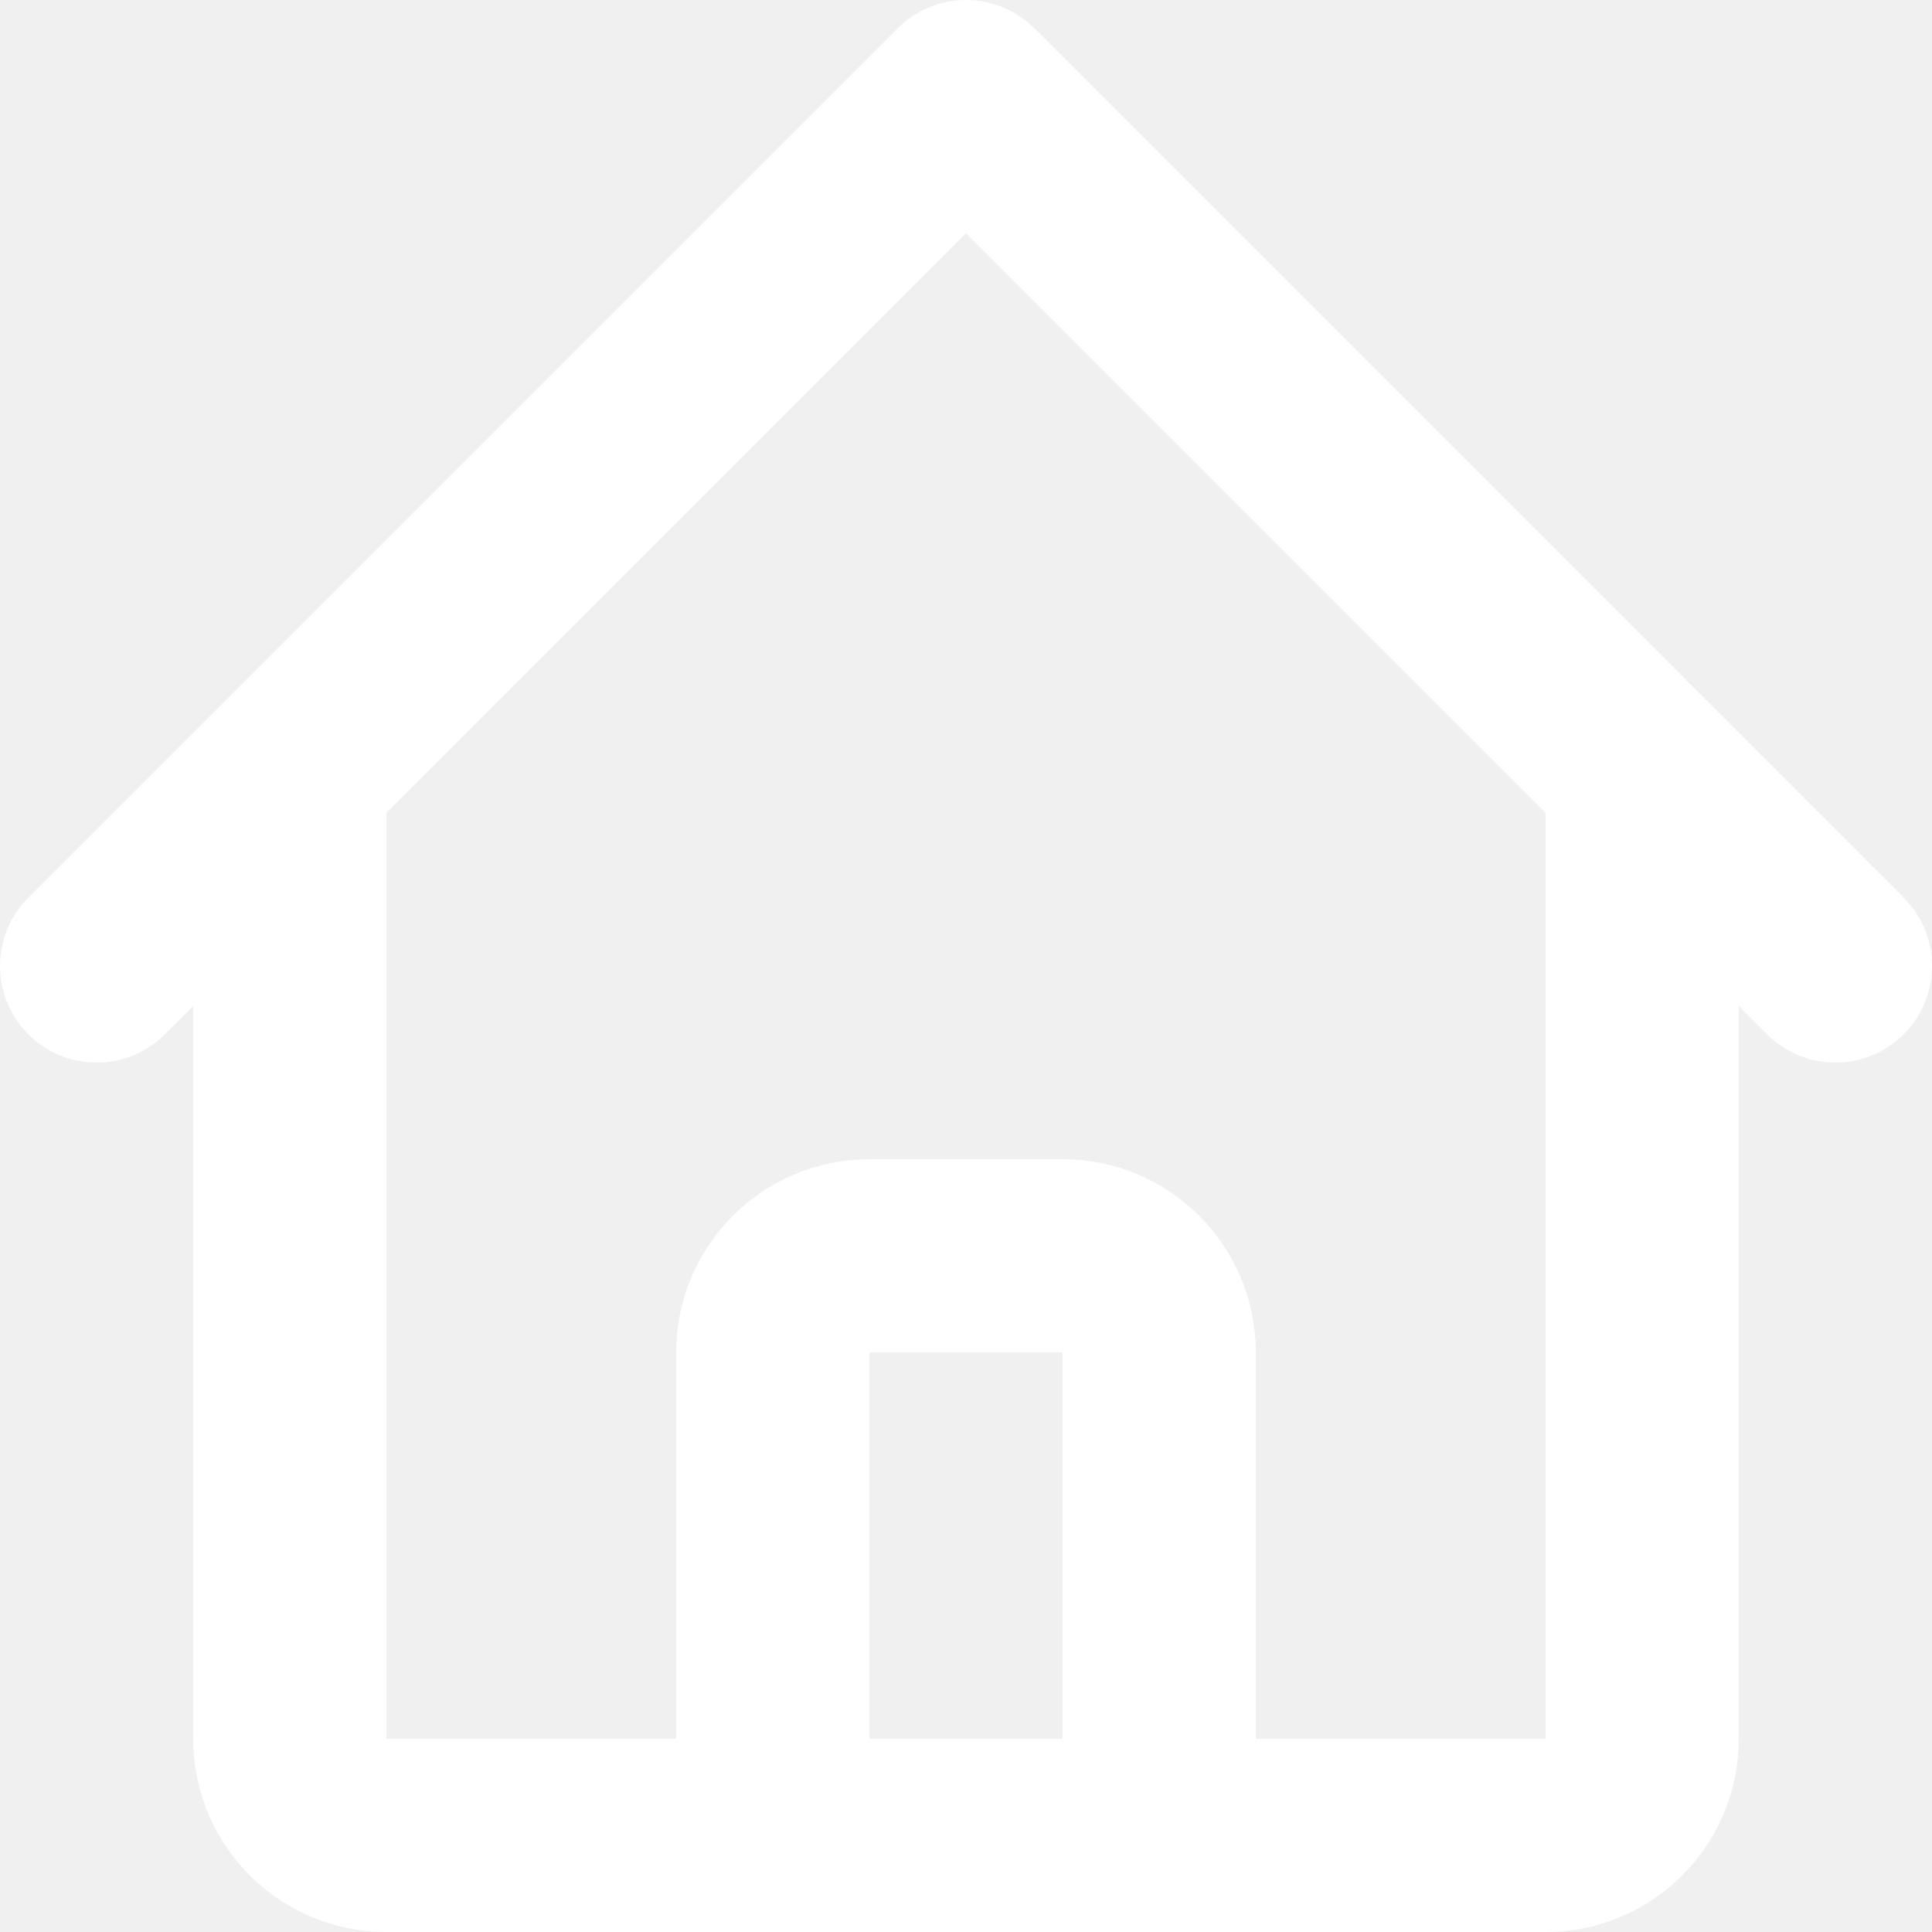
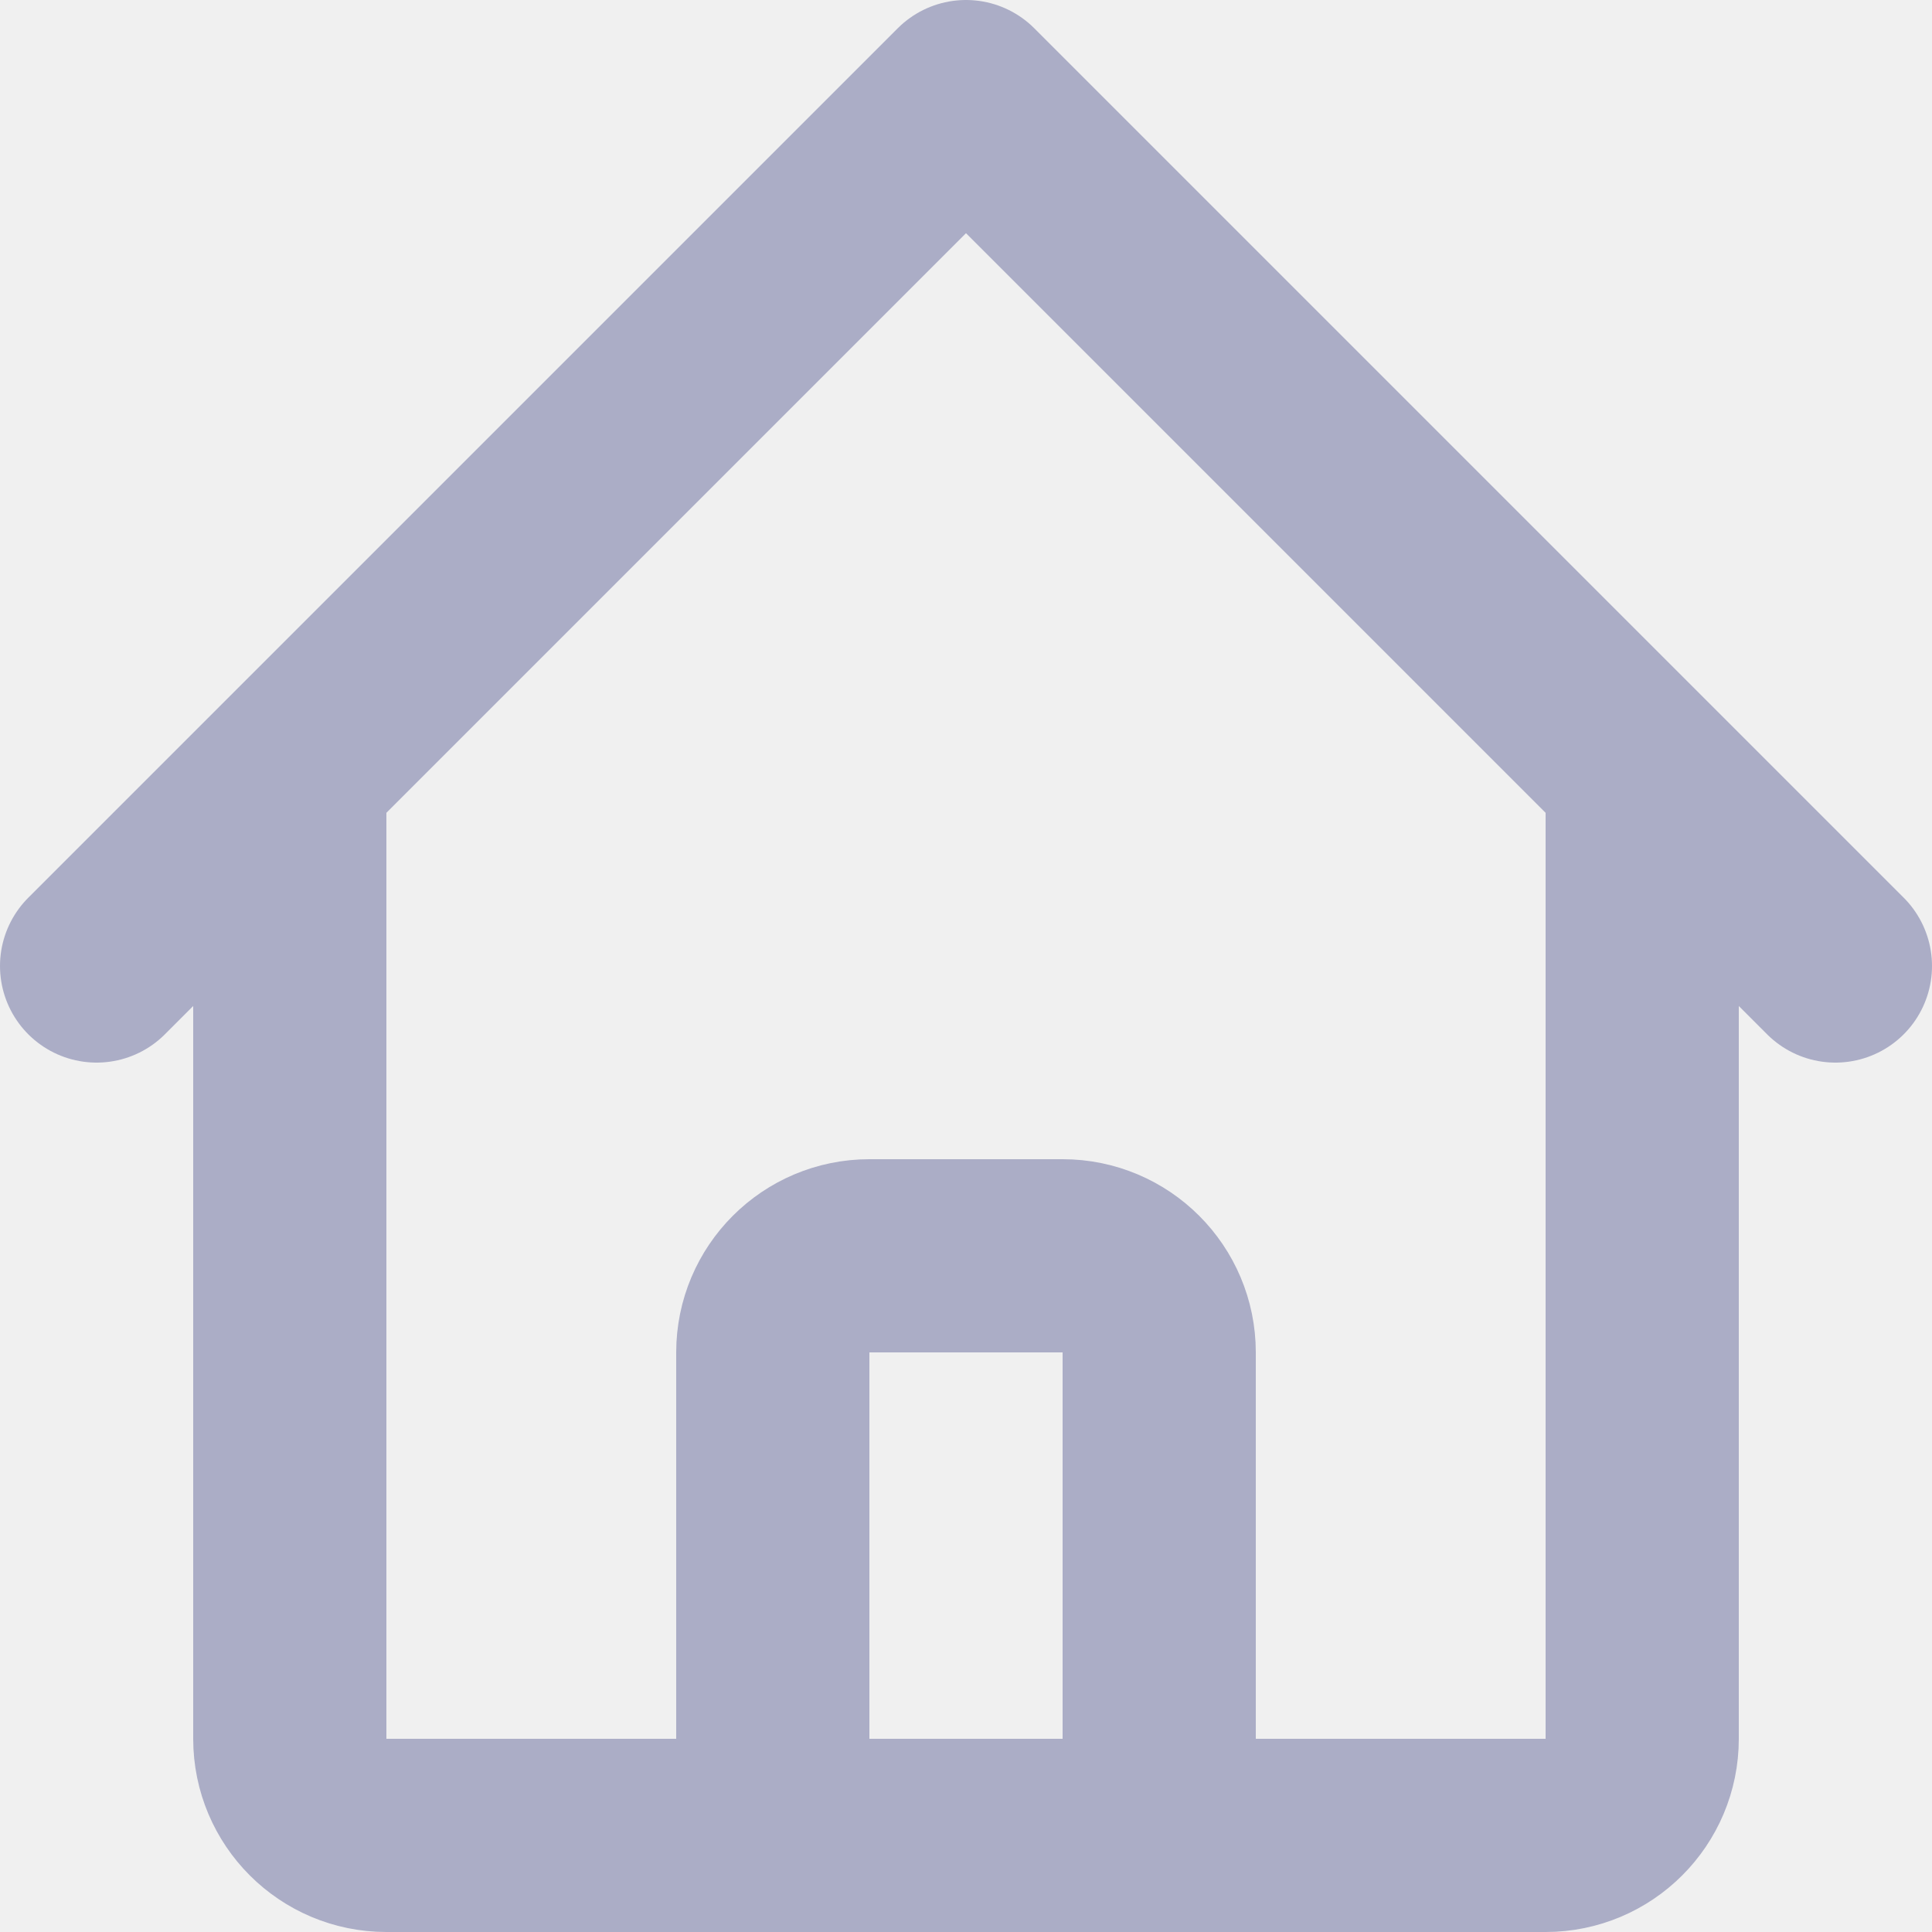
<svg xmlns="http://www.w3.org/2000/svg" width="20" height="20" viewBox="0 0 20 20" fill="none">
-   <path d="M1 10L3 8M3 8L10 1L17 8M3 8V18C3 18.552 3.448 19 4 19H7M17 8L19 10M17 8V18C17 18.552 16.552 19 16 19H13M7 19C7.552 19 8 18.552 8 18V14C8 13.448 8.448 13 9 13H11C11.552 13 12 13.448 12 14V18C12 18.552 12.448 19 13 19M7 19H13" stroke="white" stroke-width="2" stroke-linecap="round" stroke-linejoin="round" />
+   <path d="M1 10L3 8M3 8L10 1L17 8M3 8V18C3 18.552 3.448 19 4 19H7M17 8L19 10M17 8V18C17 18.552 16.552 19 16 19H13M7 19C7.552 19 8 18.552 8 18V14C8 13.448 8.448 13 9 13H11C11.552 13 12 13.448 12 14V18C12 18.552 12.448 19 13 19M7 19H13" stroke="#ABADC6" stroke-width="2" stroke-linecap="round" stroke-linejoin="round" />
</svg>
